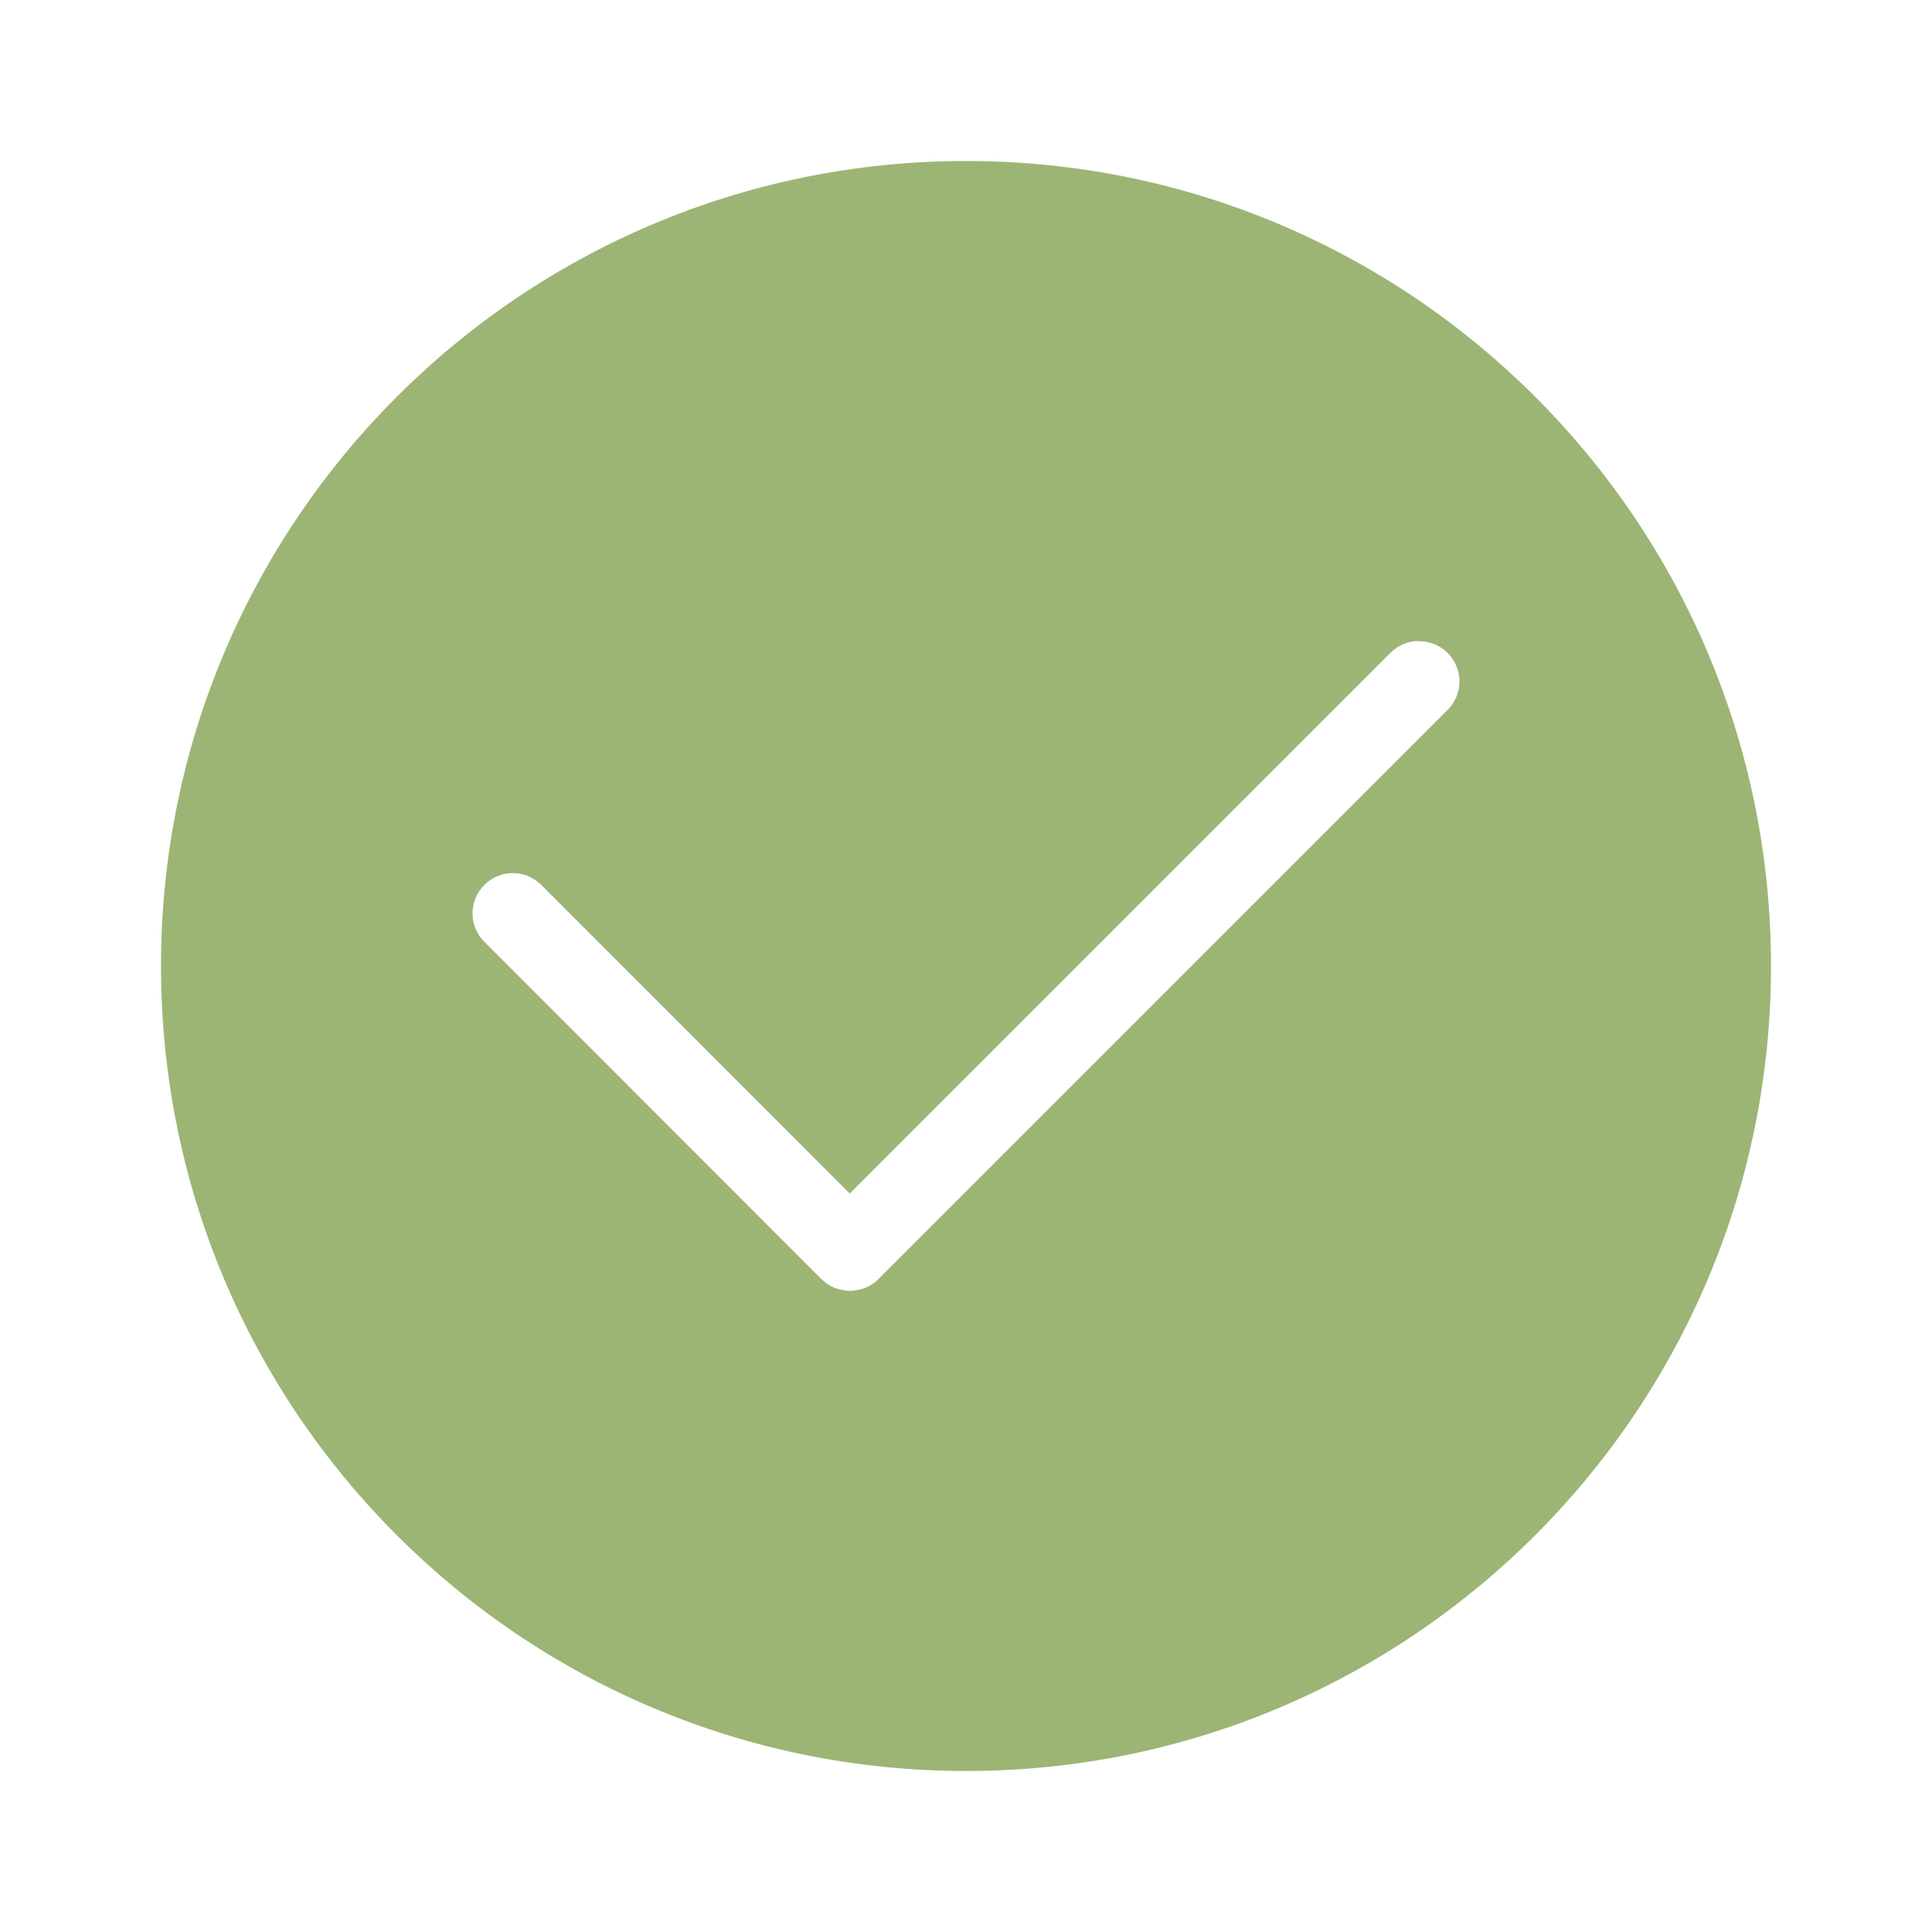
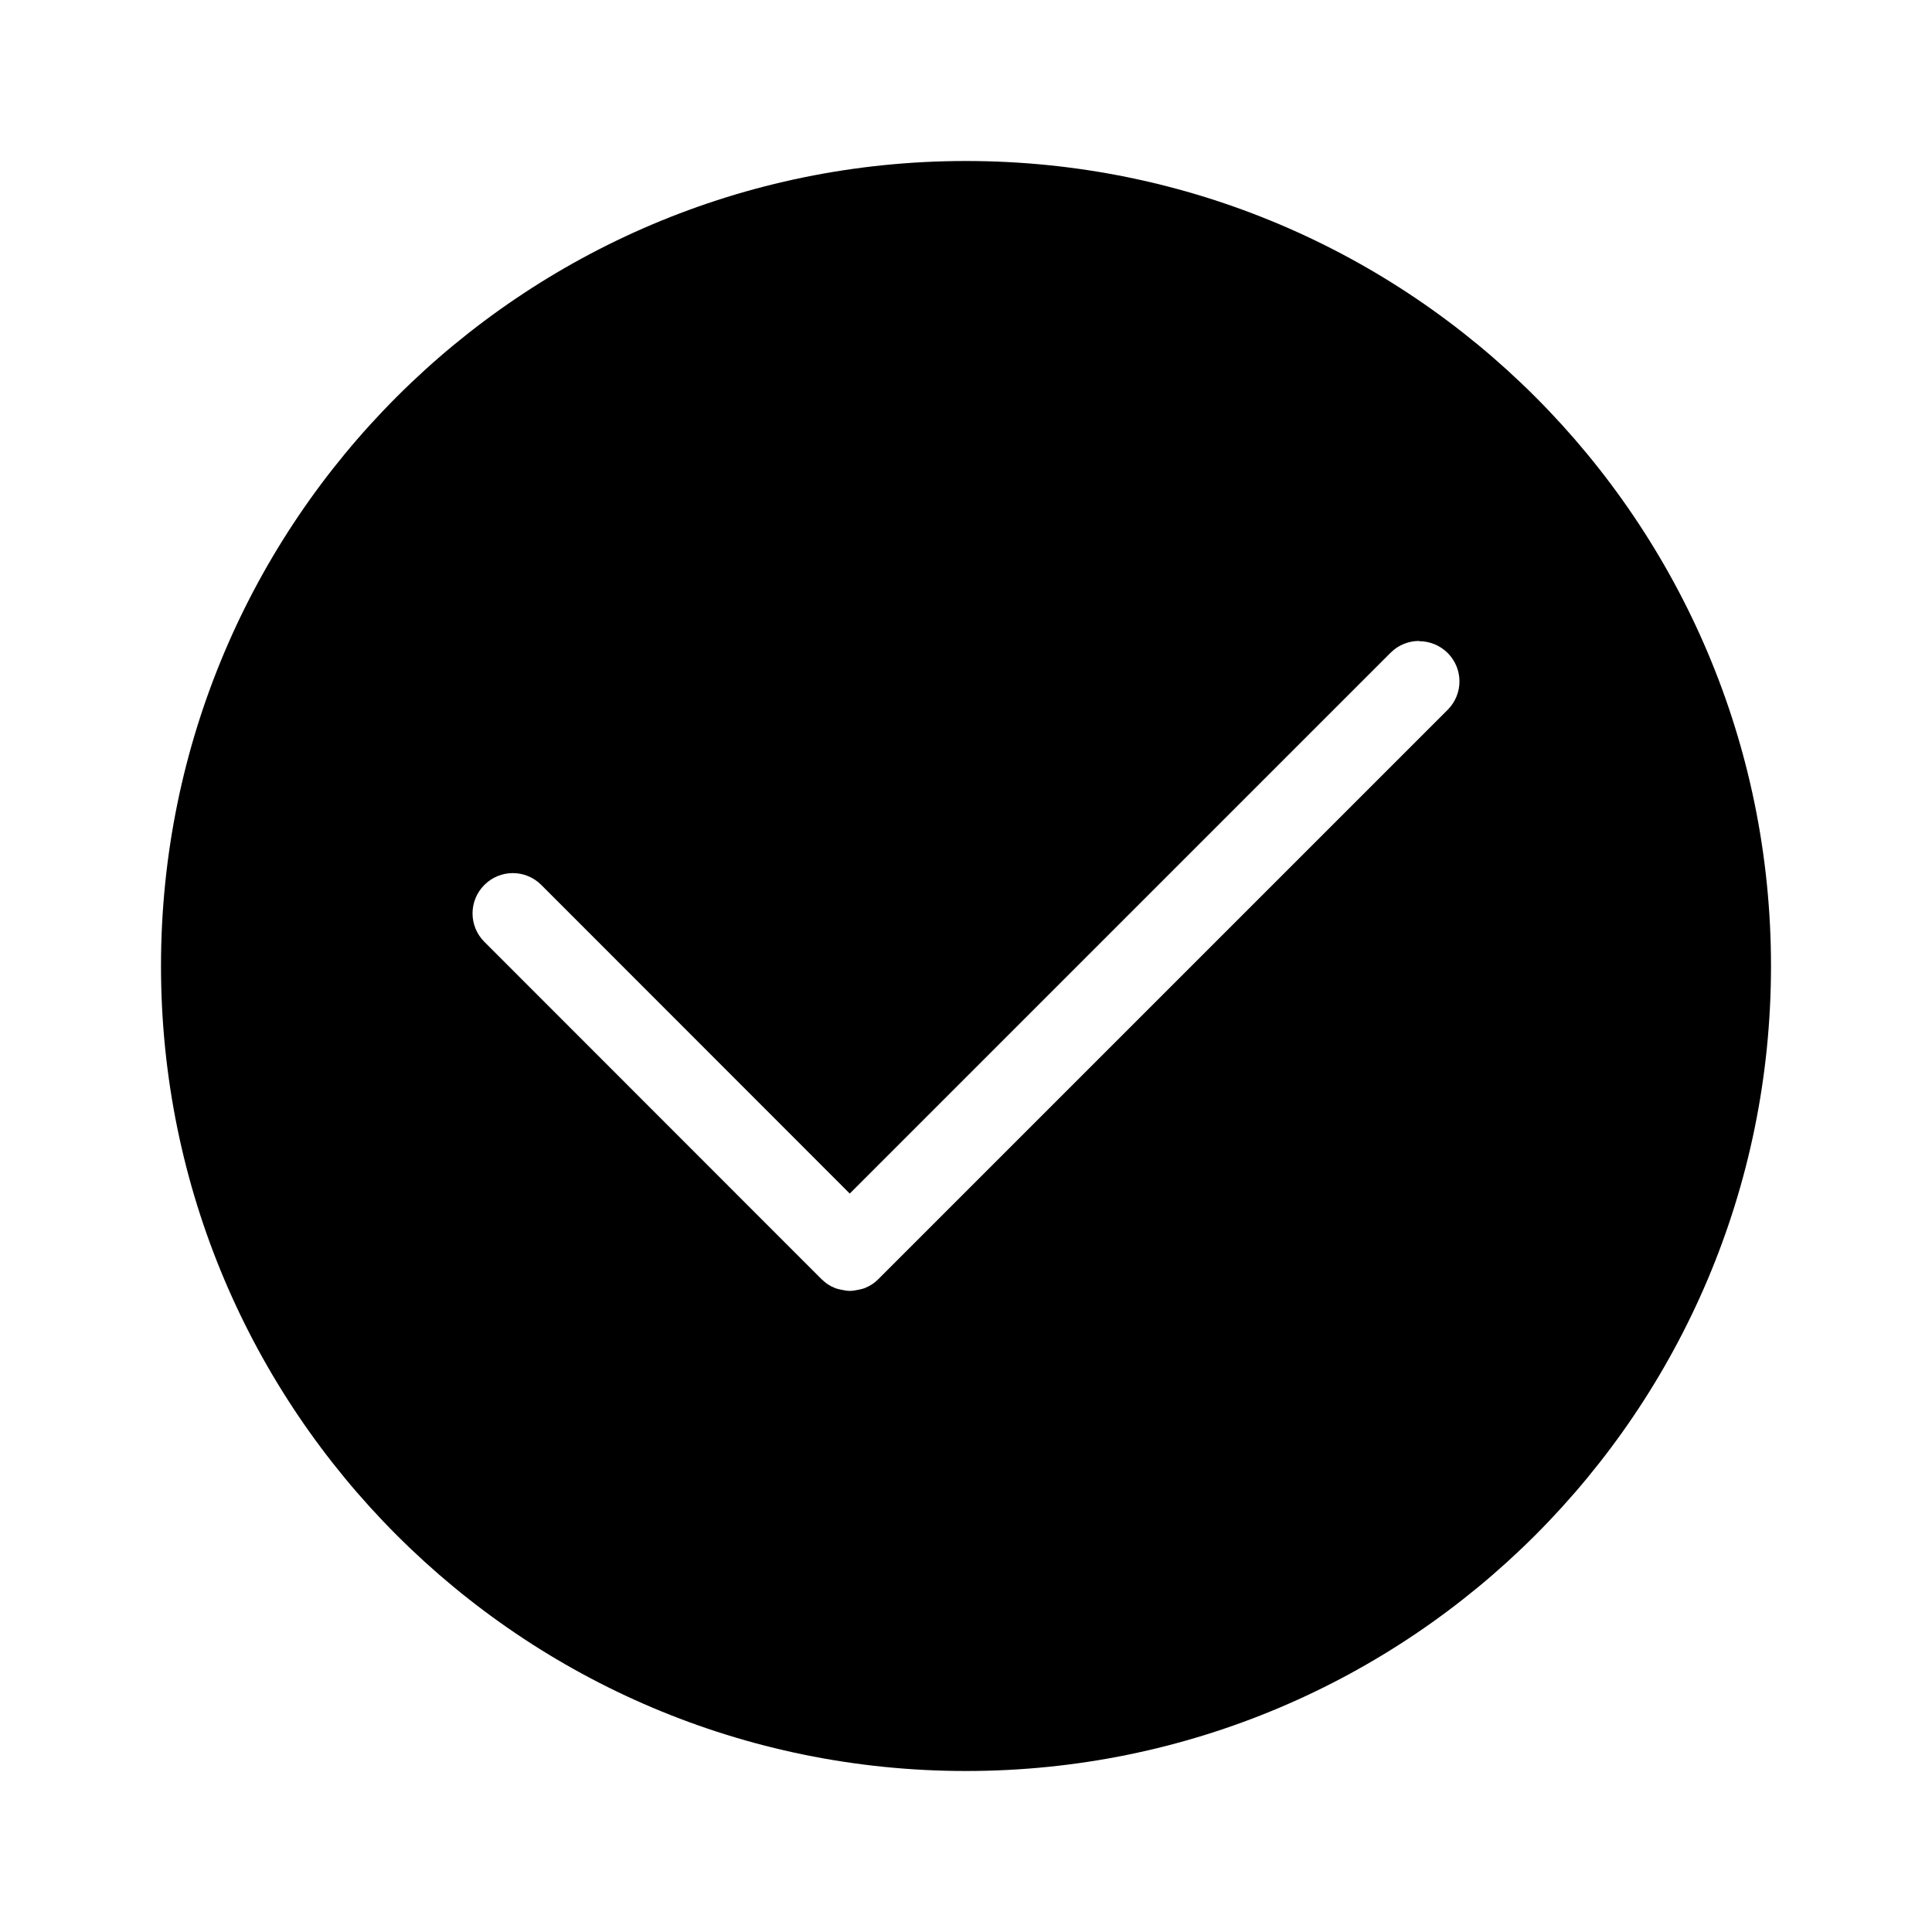
<svg xmlns="http://www.w3.org/2000/svg" width="24" height="24" version="1.1" viewBox="0 0 24 24">
-   <path d="m12 2a10 10 0 0 0-10 10 10 10 0 0 0 10 10 10 10 0 0 0 10-10 10 10 0 0 0-10-10zm5.629 5.963v0.002c0.128-4e-6 0.256 0.049 0.354 0.146 0.196 0.196 0.196 0.511 0 0.707l-7.072 7.072c-0.024 0.024-0.05 0.046-0.078 0.064-0.028 0.018-0.056 0.033-0.086 0.045-0.03 0.012-0.062 0.019-0.094 0.025-0.031 0.006-0.064 0.012-0.096 0.012-0.032 0-0.062-0.006-0.094-0.012-0.031-0.006-0.064-0.013-0.094-0.025-0.03-0.012-0.058-0.027-0.086-0.045-0.014-0.009-0.028-0.021-0.041-0.031-0.013-0.011-0.027-0.023-0.039-0.035l-4.186-4.188c-0.196-0.196-0.196-0.511 0-0.707 0.196-0.196 0.511-0.196 0.707 0l3.832 3.834 6.719-6.719c0.098-0.098 0.226-0.146 0.354-0.146z" fill="#9cb575" />
+   <path d="m12 2a10 10 0 0 0-10 10 10 10 0 0 0 10 10 10 10 0 0 0 10-10 10 10 0 0 0-10-10zm5.629 5.963v0.002c0.128-4e-6 0.256 0.049 0.354 0.146 0.196 0.196 0.196 0.511 0 0.707l-7.072 7.072c-0.024 0.024-0.05 0.046-0.078 0.064-0.028 0.018-0.056 0.033-0.086 0.045-0.03 0.012-0.062 0.019-0.094 0.025-0.031 0.006-0.064 0.012-0.096 0.012-0.032 0-0.062-0.006-0.094-0.012-0.031-0.006-0.064-0.013-0.094-0.025-0.03-0.012-0.058-0.027-0.086-0.045-0.014-0.009-0.028-0.021-0.041-0.031-0.013-0.011-0.027-0.023-0.039-0.035l-4.186-4.188c-0.196-0.196-0.196-0.511 0-0.707 0.196-0.196 0.511-0.196 0.707 0l3.832 3.834 6.719-6.719c0.098-0.098 0.226-0.146 0.354-0.146z" fill="#" />
</svg>
